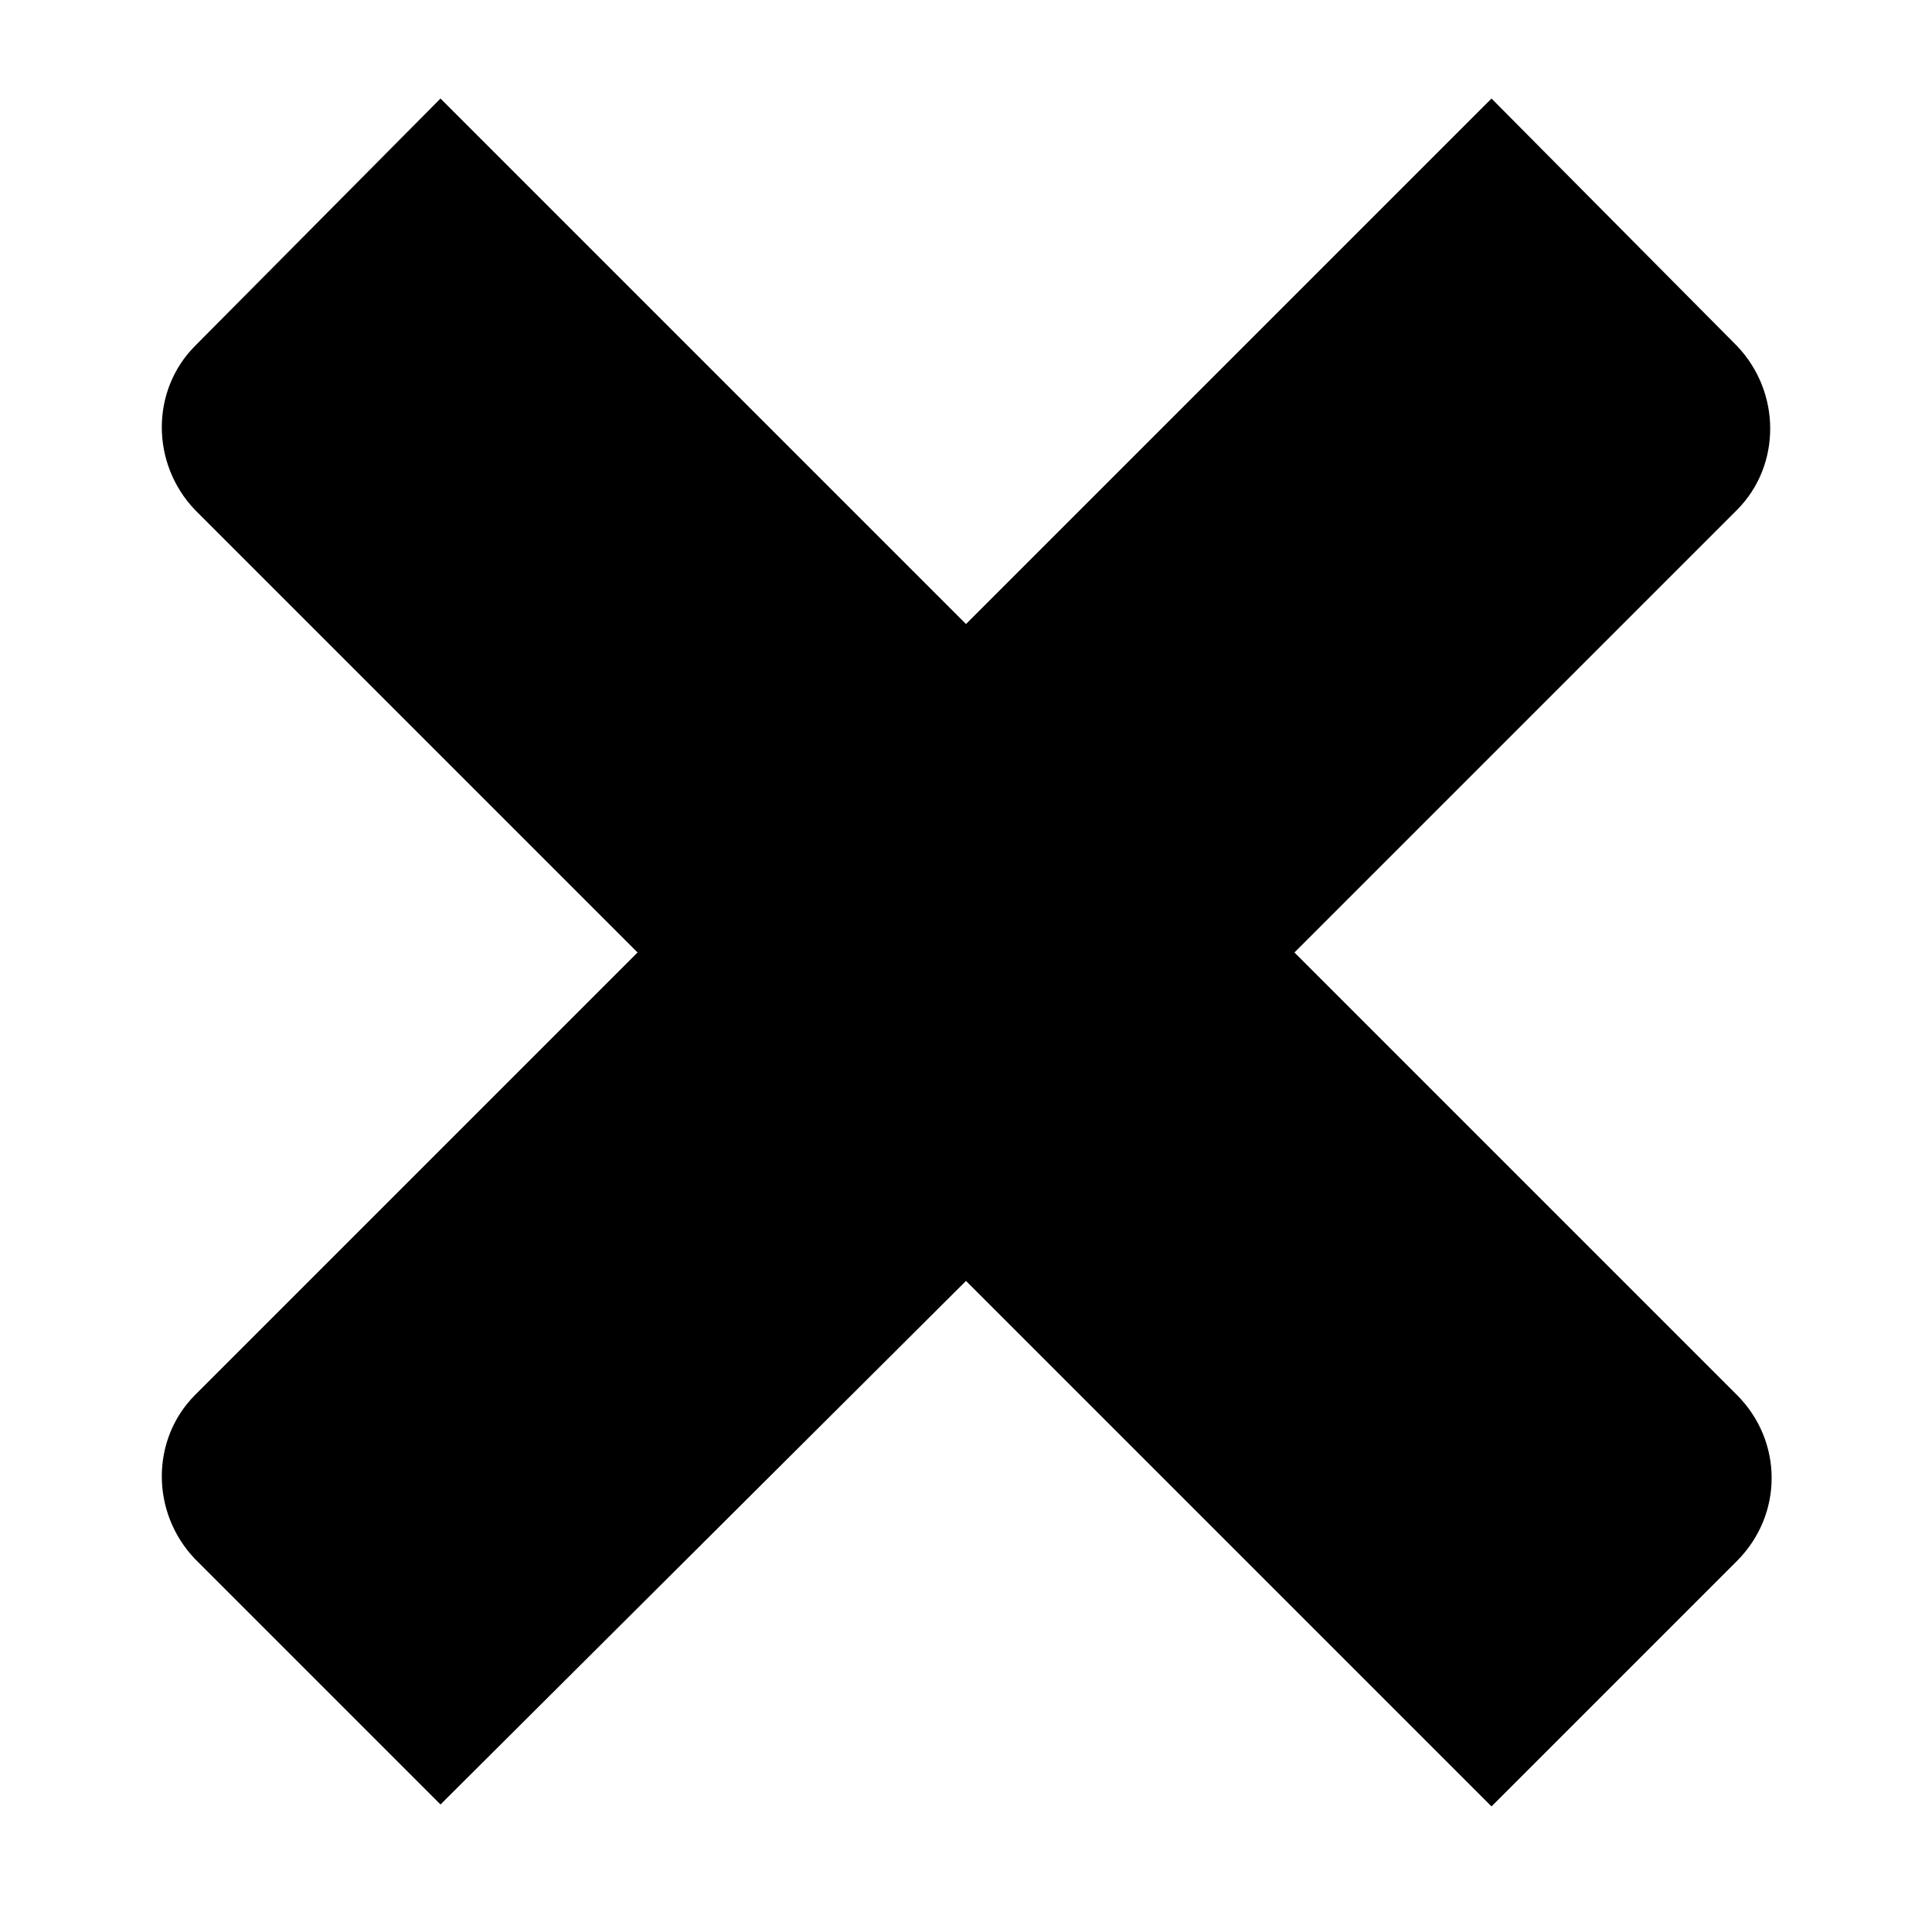
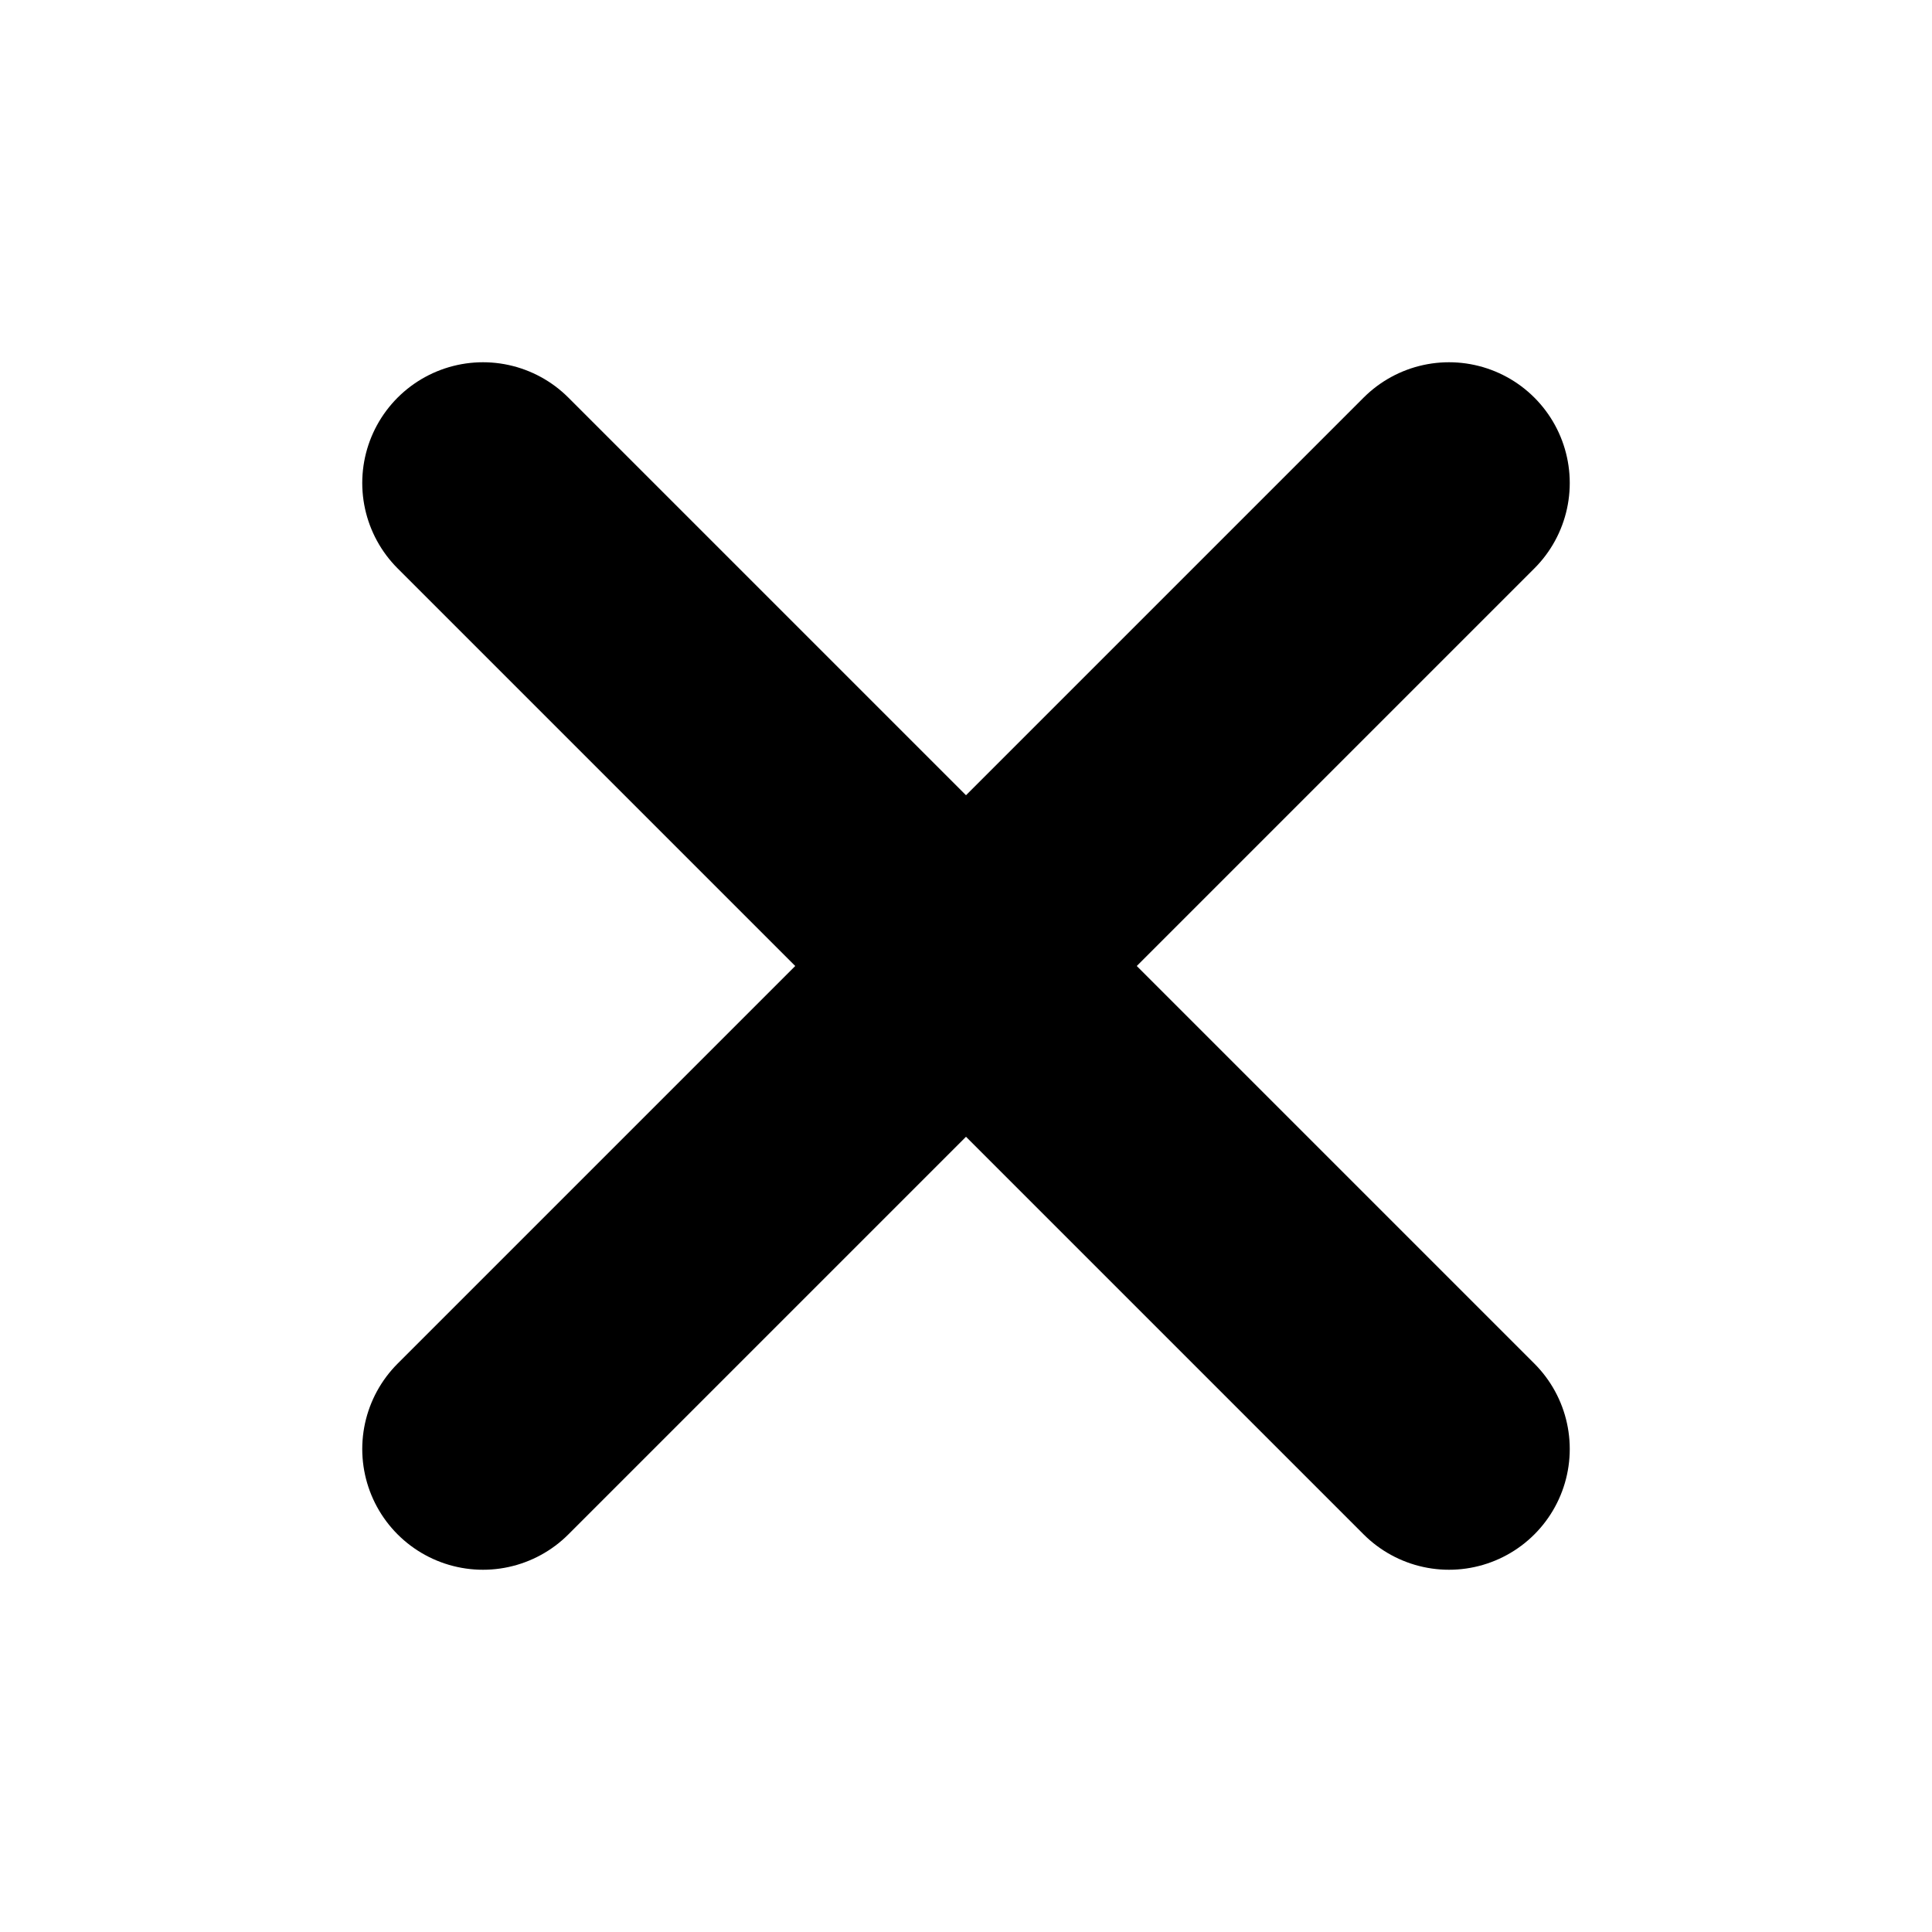
- <svg xmlns="http://www.w3.org/2000/svg" version="1.1" x="0px" y="0px" viewBox="0 0 100 100" style="enable-background:new 0 0 100 100;" xml:space="preserve">
-   <path d="M89.9,72.2L67,49.3l22.9-22.9c2.3-2.3,2.3-6.1,0-8.5L77.2,5.1L50,32.3L22.8,5.1L10.1,17.9c-2.3,2.3-2.3,6.1,0,8.5L33,49.3  L10.1,72.2c-2.3,2.3-2.3,6.1,0,8.5l12.7,12.7L50,66.3l27.2,27.2l12.7-12.7C92.3,78.4,92.3,74.6,89.9,72.2z" />
+ <svg xmlns="http://www.w3.org/2000/svg" width="24" height="24" viewBox="0 0 24 24" fill="none" stroke="currentColor" stroke-width="3" stroke-linecap="round" stroke-linejoin="round" class="feather feather-x">
+   <line x1="18" y1="6" x2="6" y2="18" />
+   <line x1="6" y1="6" x2="18" y2="18" />
</svg>
